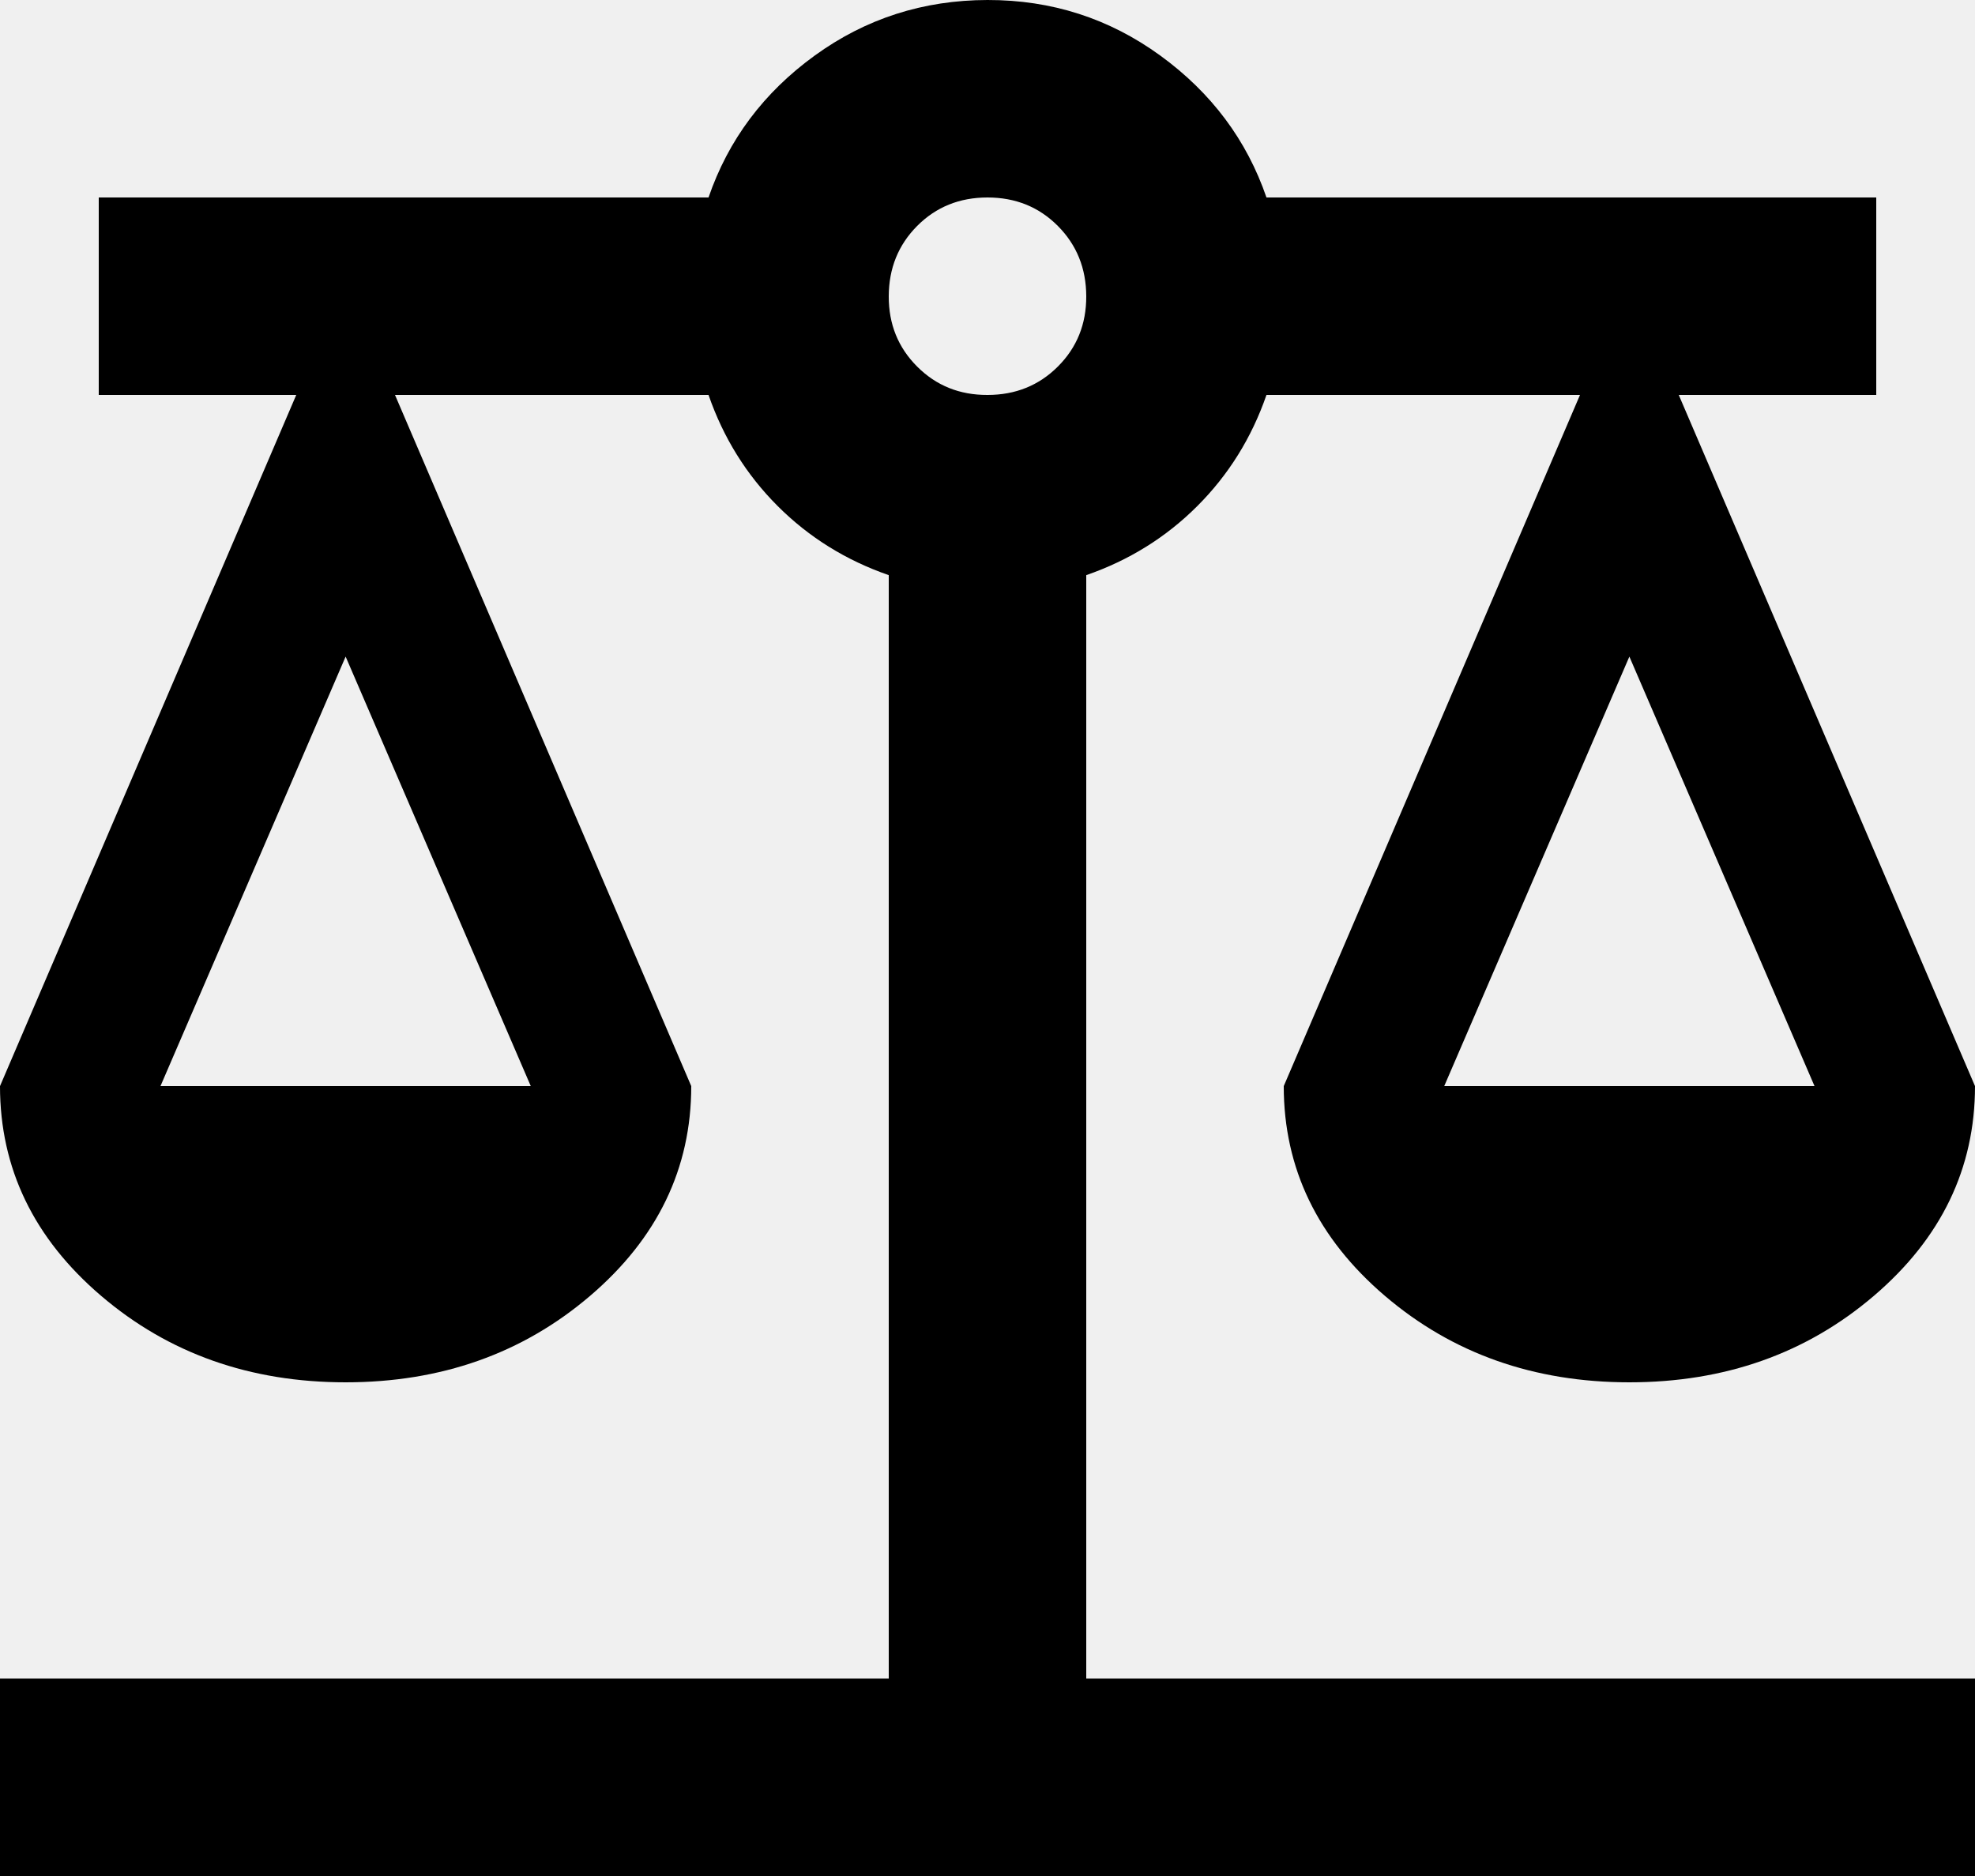
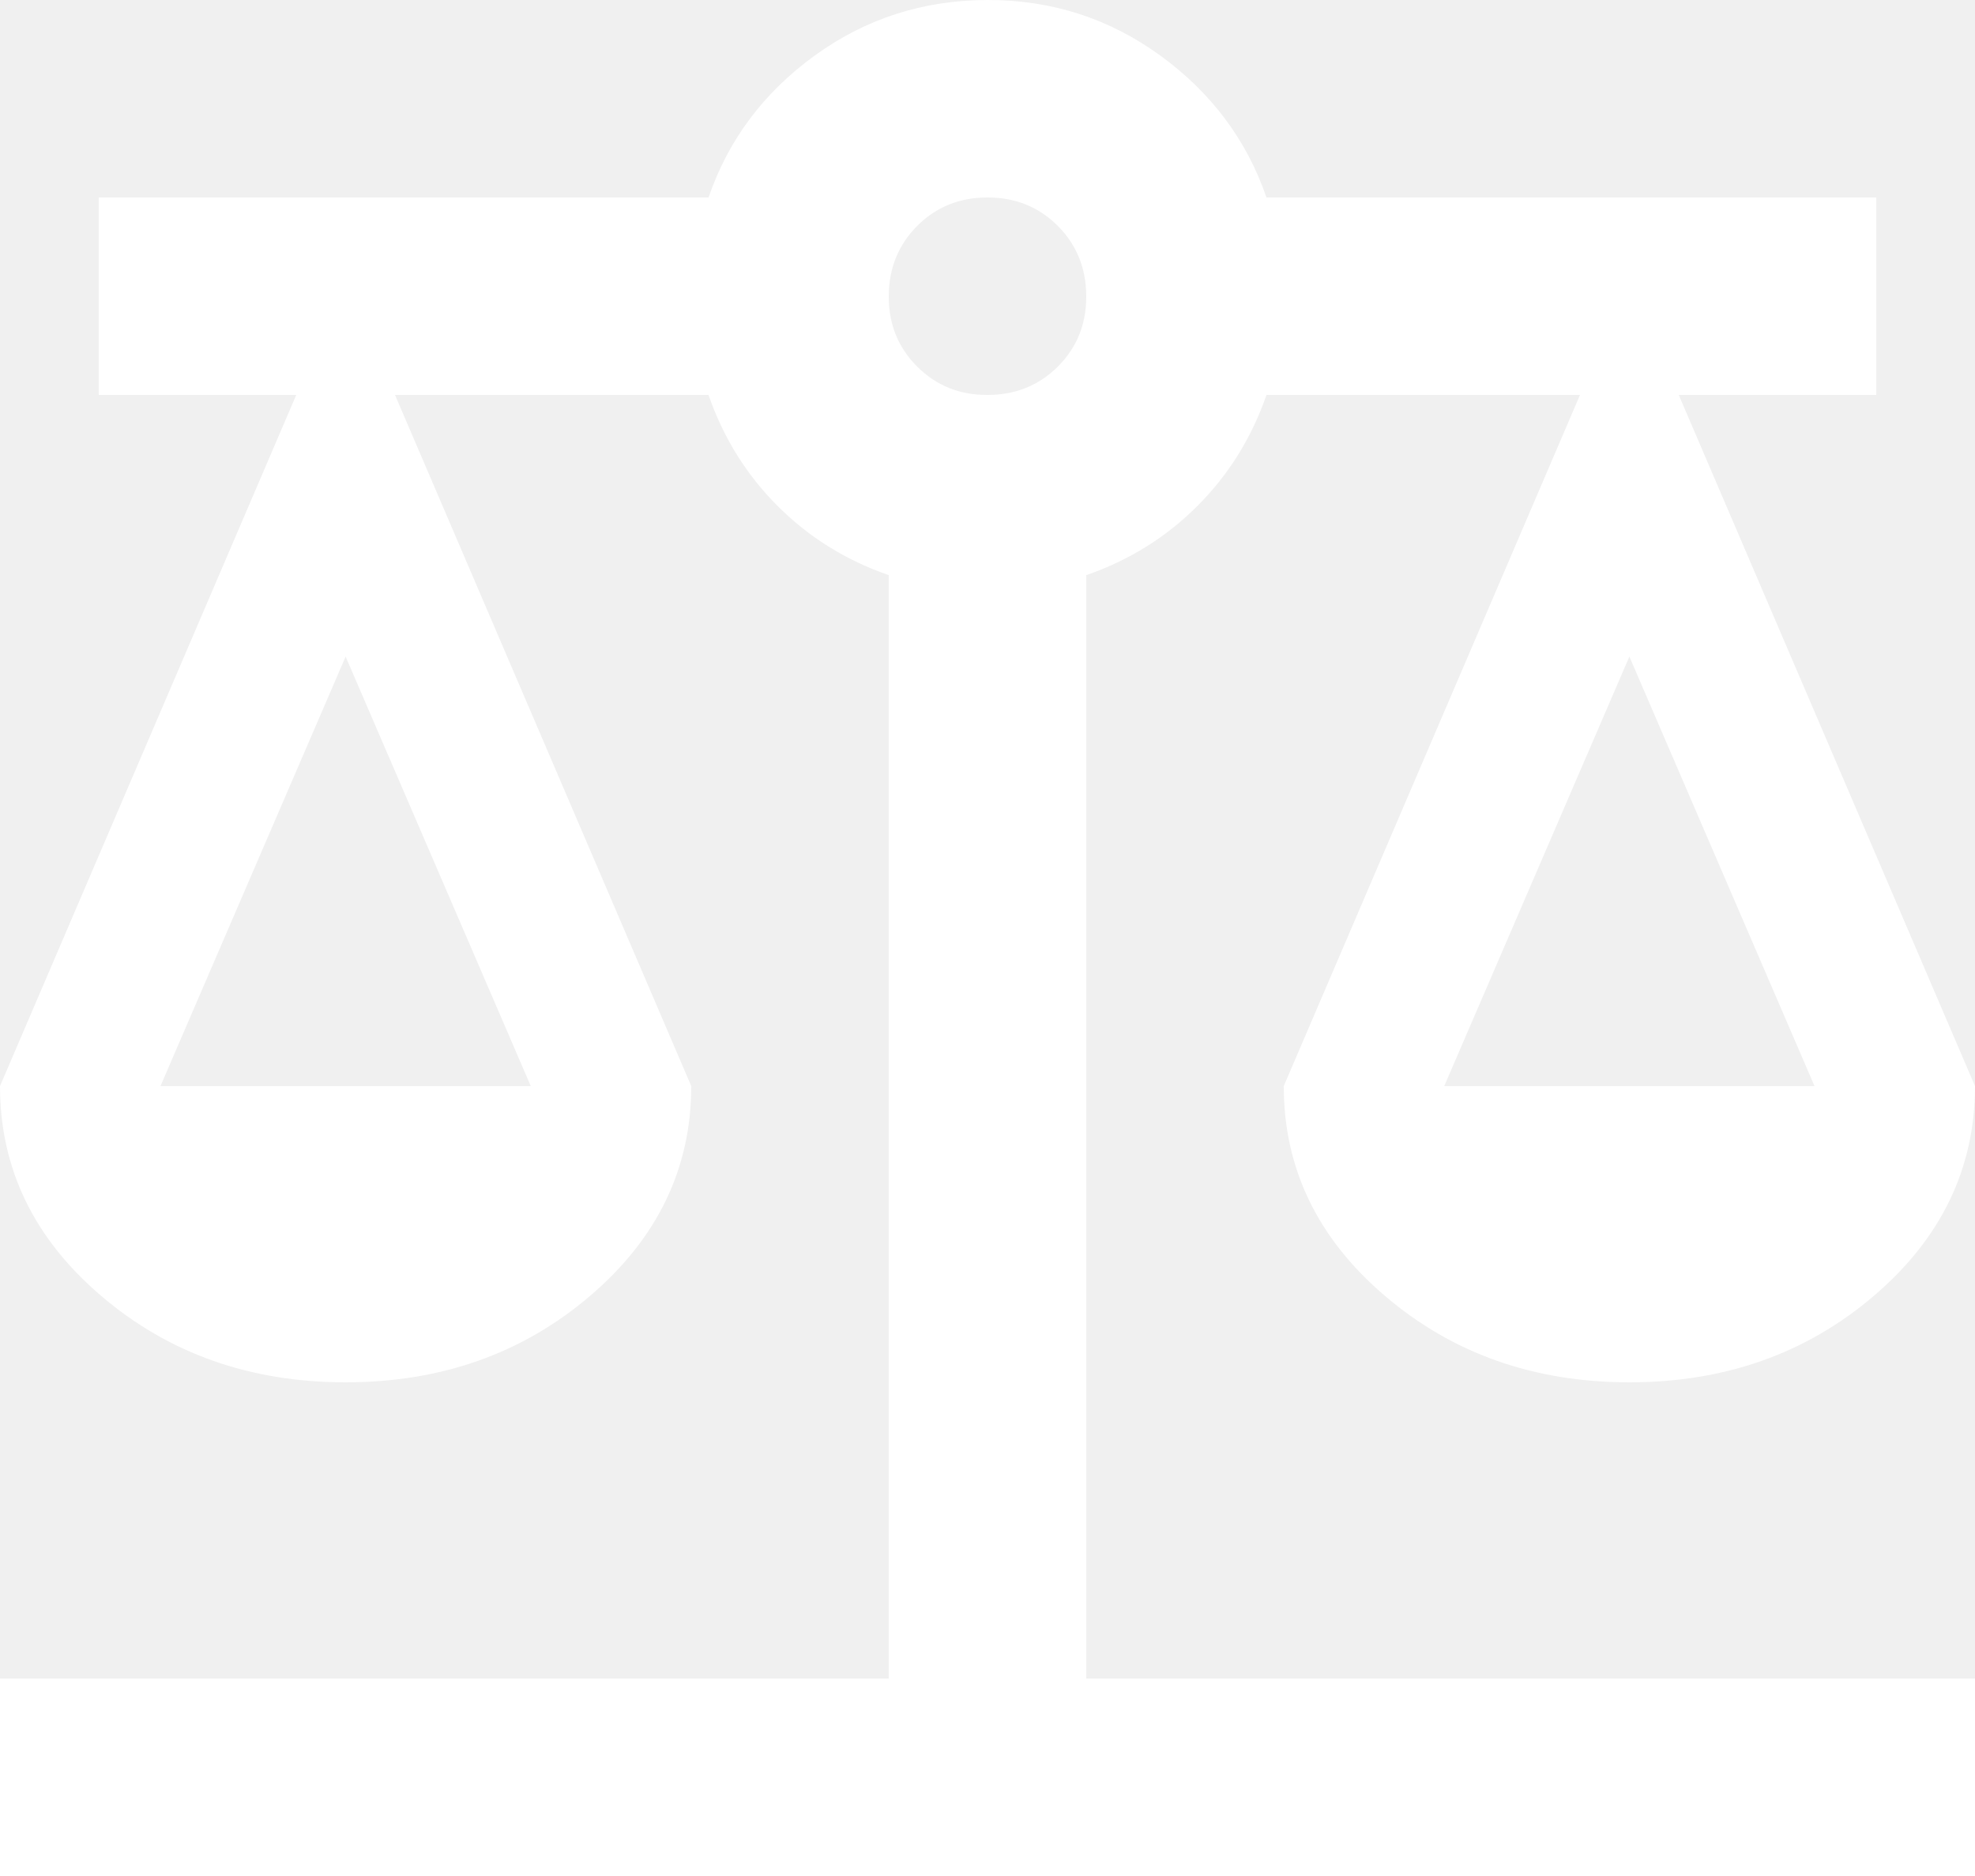
<svg xmlns="http://www.w3.org/2000/svg" width="20" height="19" viewBox="0 0 20 19" fill="none">
-   <path d="M0 19V17H9V5.825C8.567 5.675 8.192 5.442 7.875 5.125C7.558 4.808 7.325 4.433 7.175 4H4L7 11C7 11.833 6.658 12.542 5.975 13.125C5.292 13.708 4.467 14 3.5 14C2.533 14 1.708 13.708 1.025 13.125C0.342 12.542 0 11.833 0 11L3 4H1V2H7.175C7.375 1.417 7.733 0.938 8.25 0.563C8.767 0.188 9.35 0.001 10 1.76991e-06C10.65 -0.001 11.233 0.187 11.75 0.563C12.267 0.939 12.625 1.418 12.825 2H19V4H17L20 11C20 11.833 19.658 12.542 18.975 13.125C18.292 13.708 17.467 14 16.5 14C15.533 14 14.708 13.708 14.025 13.125C13.342 12.542 13 11.833 13 11L16 4H12.825C12.675 4.433 12.442 4.808 12.125 5.125C11.808 5.442 11.433 5.675 11 5.825V17H20V19H0ZM14.625 11H18.375L16.5 6.65L14.625 11ZM1.625 11H5.375L3.5 6.65L1.625 11ZM10 4C10.283 4 10.521 3.904 10.713 3.712C10.905 3.52 11.001 3.283 11 3C10.999 2.717 10.903 2.48 10.712 2.288C10.521 2.096 10.283 2 10 2C9.717 2 9.479 2.096 9.288 2.288C9.097 2.48 9.001 2.717 9 3C8.999 3.283 9.095 3.52 9.288 3.713C9.481 3.906 9.718 4.001 10 4Z" fill="black" />
+   <path d="M0 19V17H9V5.825C8.567 5.675 8.192 5.442 7.875 5.125C7.558 4.808 7.325 4.433 7.175 4H4L7 11C7 11.833 6.658 12.542 5.975 13.125C5.292 13.708 4.467 14 3.5 14C2.533 14 1.708 13.708 1.025 13.125C0.342 12.542 0 11.833 0 11L3 4H1V2H7.175C7.375 1.417 7.733 0.938 8.25 0.563C8.767 0.188 9.35 0.001 10 1.76991e-06C10.65 -0.001 11.233 0.187 11.75 0.563C12.267 0.939 12.625 1.418 12.825 2H19V4H17L20 11C20 11.833 19.658 12.542 18.975 13.125C18.292 13.708 17.467 14 16.5 14C15.533 14 14.708 13.708 14.025 13.125C13.342 12.542 13 11.833 13 11L16 4H12.825C12.675 4.433 12.442 4.808 12.125 5.125C11.808 5.442 11.433 5.675 11 5.825V17H20V19H0ZM14.625 11H18.375L16.5 6.65L14.625 11ZM1.625 11H5.375L3.5 6.65L1.625 11ZM10 4C10.283 4 10.521 3.904 10.713 3.712C10.905 3.52 11.001 3.283 11 3C10.999 2.717 10.903 2.48 10.712 2.288C10.521 2.096 10.283 2 10 2C9.717 2 9.479 2.096 9.288 2.288C9.097 2.48 9.001 2.717 9 3C8.999 3.283 9.095 3.52 9.288 3.713C9.481 3.906 9.718 4.001 10 4Z" fill="white" />
</svg>
